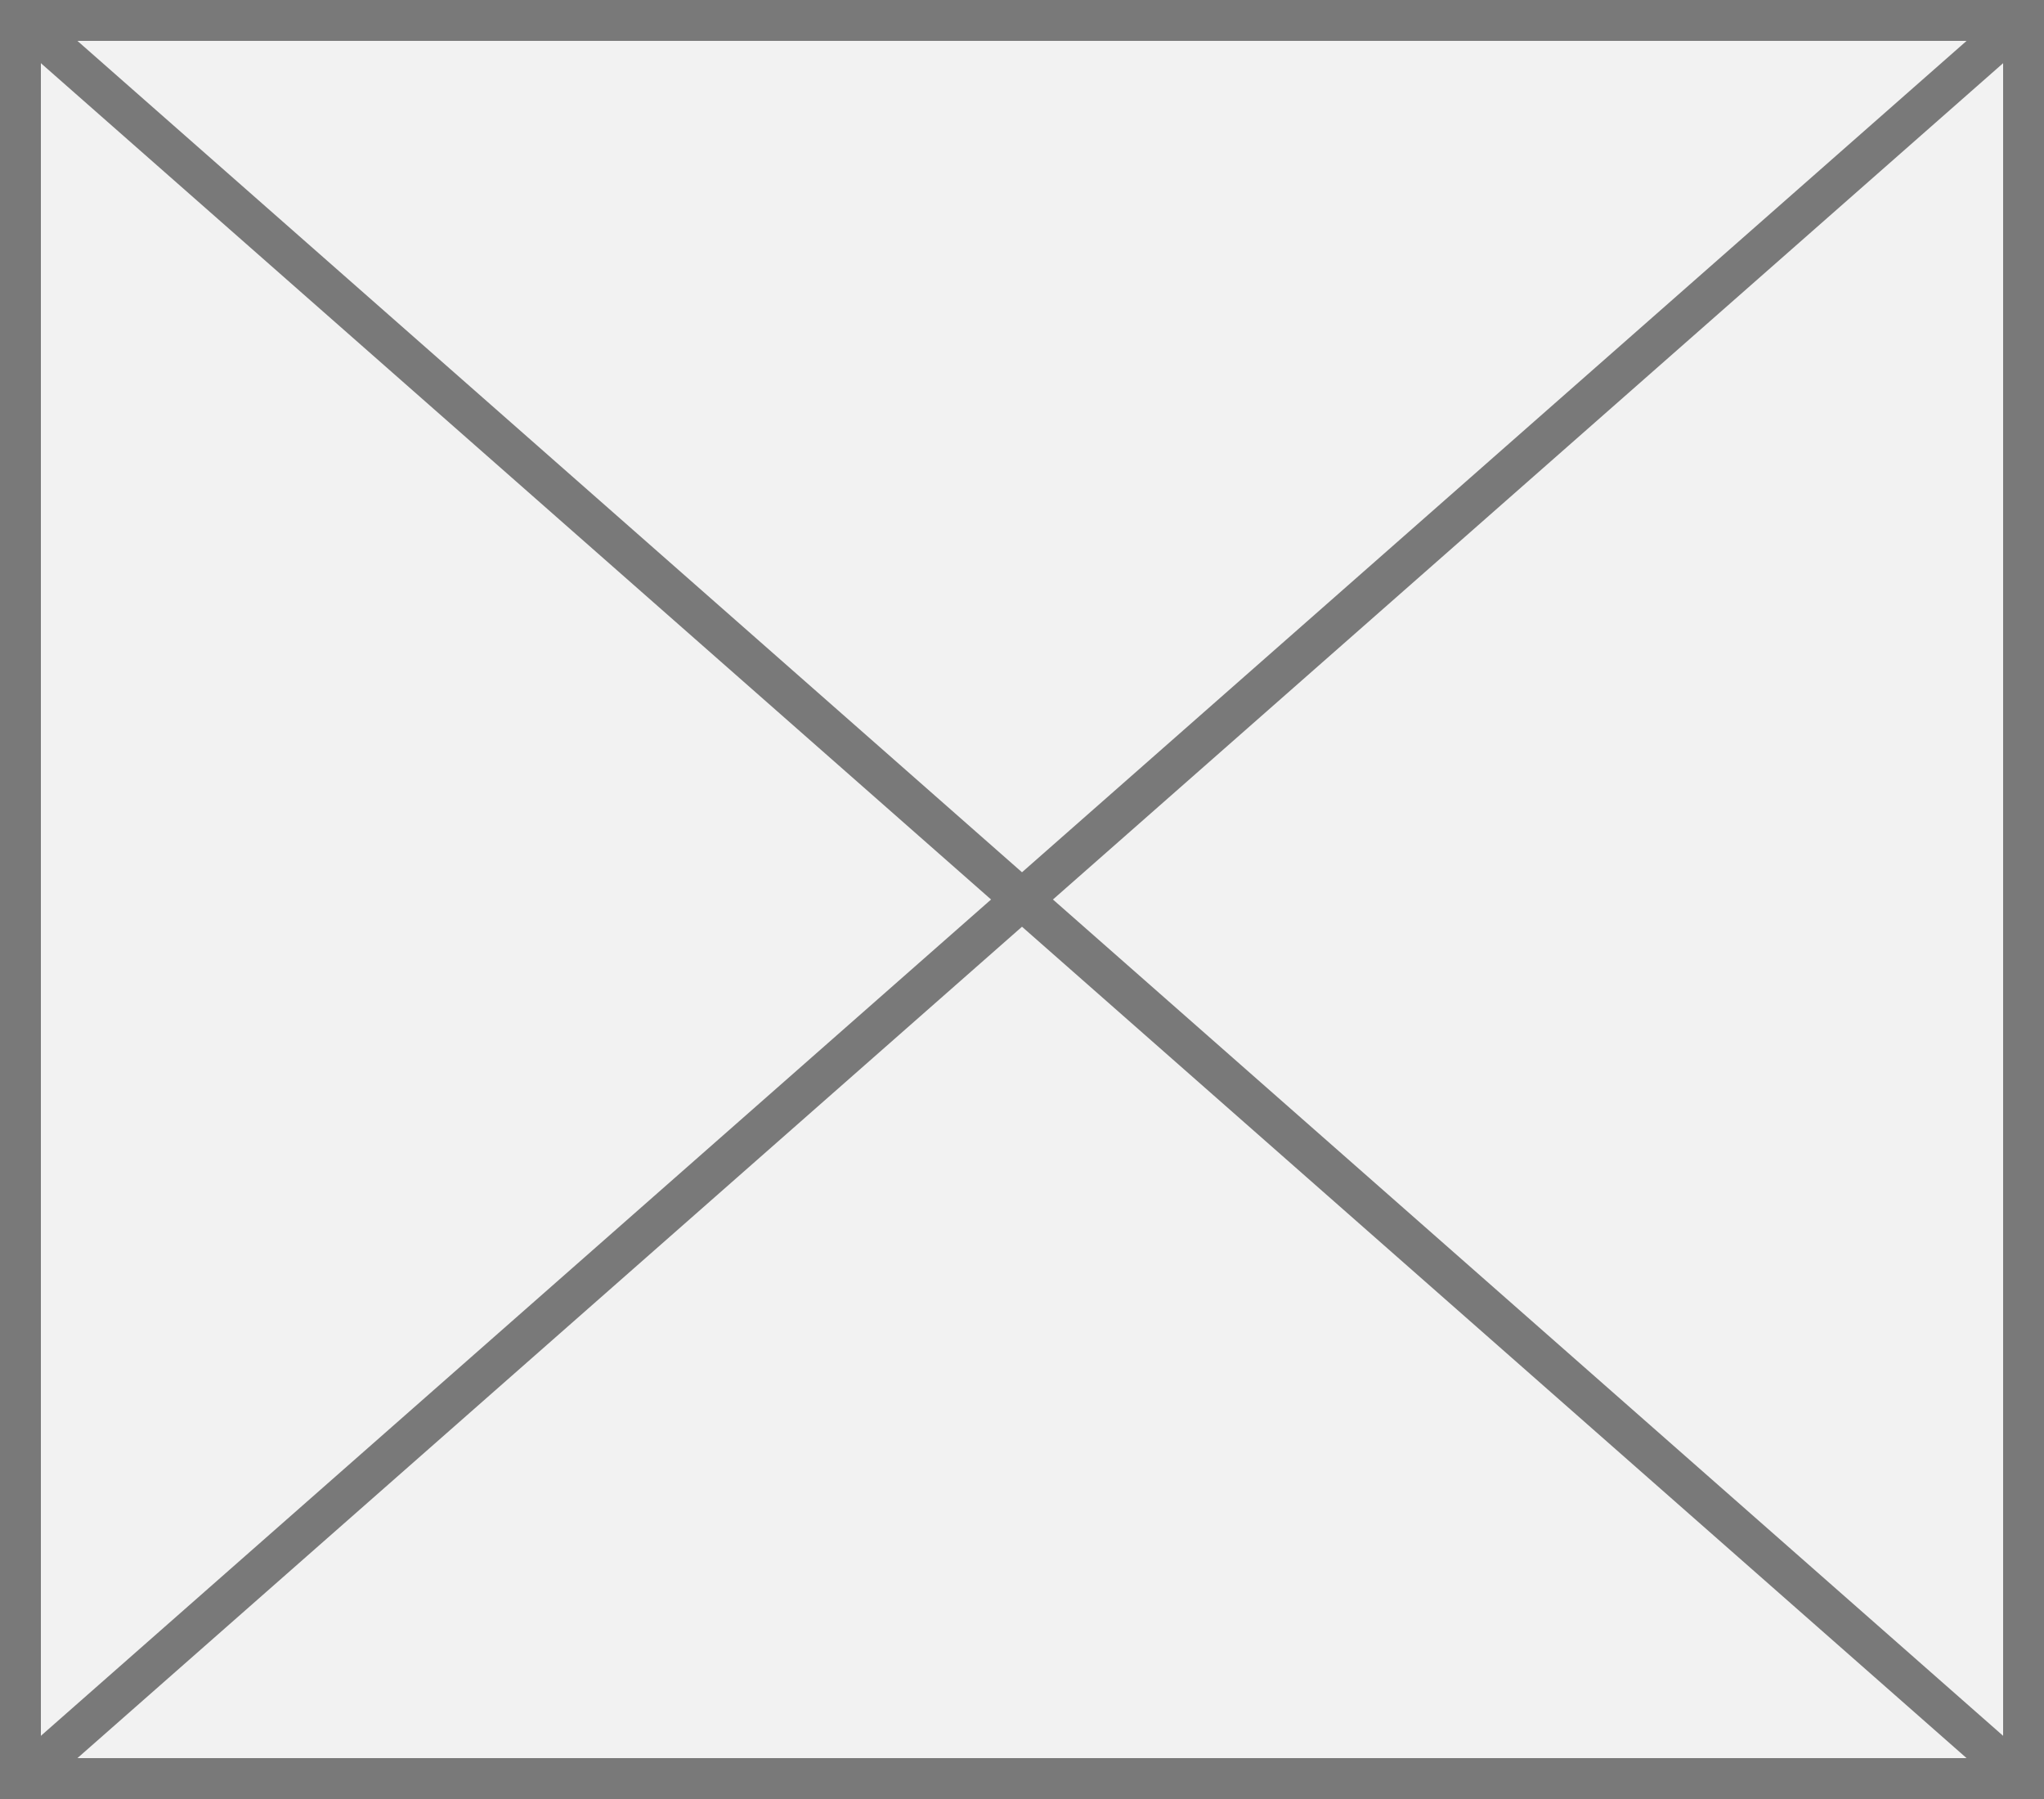
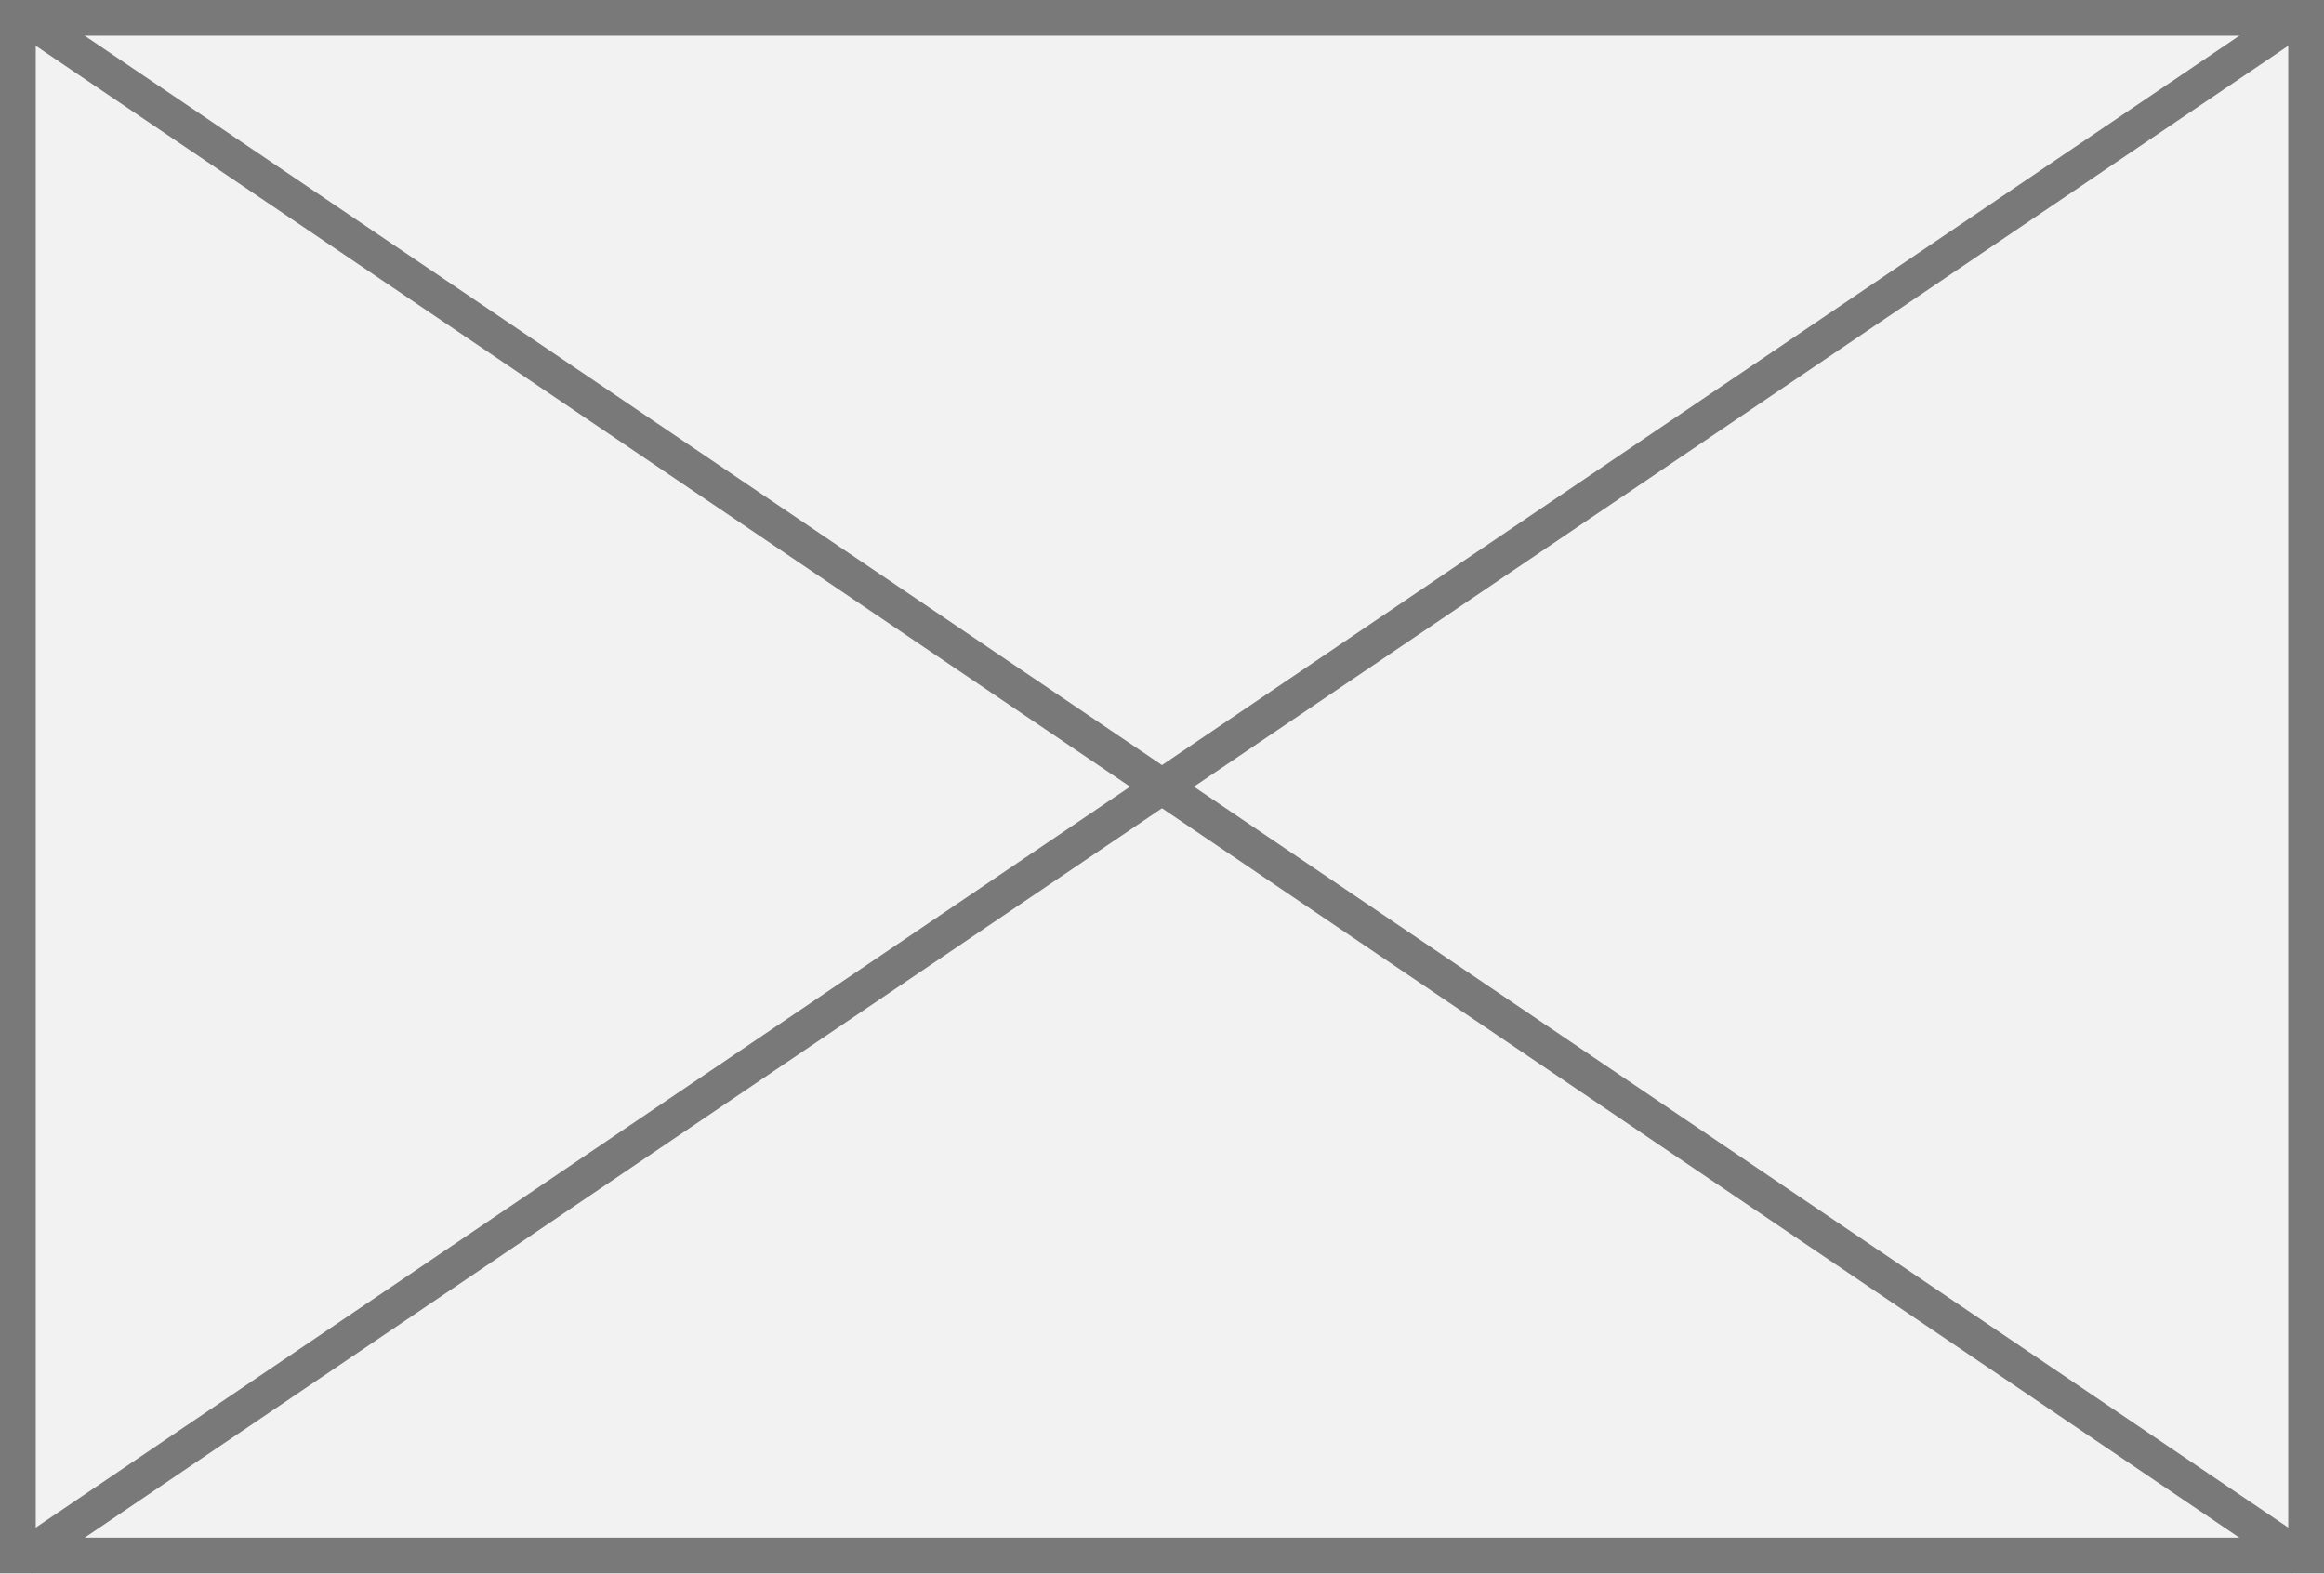
- <svg xmlns="http://www.w3.org/2000/svg" version="1.1" width="50px" height="44px">
-   <g transform="matrix(1 0 0 1 -323 -248 )">
-     <path d="M 323.5 248.5  L 372.5 248.5  L 372.5 291.5  L 323.5 291.5  L 323.5 248.5  Z " fill-rule="nonzero" fill="#f2f2f2" stroke="none" />
-     <path d="M 323.5 248.5  L 372.5 248.5  L 372.5 291.5  L 323.5 291.5  L 323.5 248.5  Z " stroke-width="1" stroke="#797979" fill="none" />
-     <path d="M 323.427 248.375  L 372.573 291.625  M 372.573 248.375  L 323.427 291.625  " stroke-width="1" stroke="#797979" fill="none" />
+ <svg xmlns="http://www.w3.org/2000/svg" version="1.1" width="65px" height="44px">
+   <g transform="matrix(1 0 0 1 -249 -248 )">
+     <path d="M 249.5 248.5  L 313.5 248.5  L 313.5 291.5  L 249.5 291.5  L 249.5 248.5  Z " fill-rule="nonzero" fill="#f2f2f2" stroke="none" />
+     <path d="M 249.5 248.5  L 313.5 248.5  L 313.5 291.5  L 249.5 291.5  L 249.5 248.5  Z " stroke-width="1" stroke="#797979" fill="none" />
+     <path d="M 249.612 248.414  L 313.388 291.586  M 313.388 248.414  L 249.612 291.586  " stroke-width="1" stroke="#797979" fill="none" />
  </g>
</svg>
